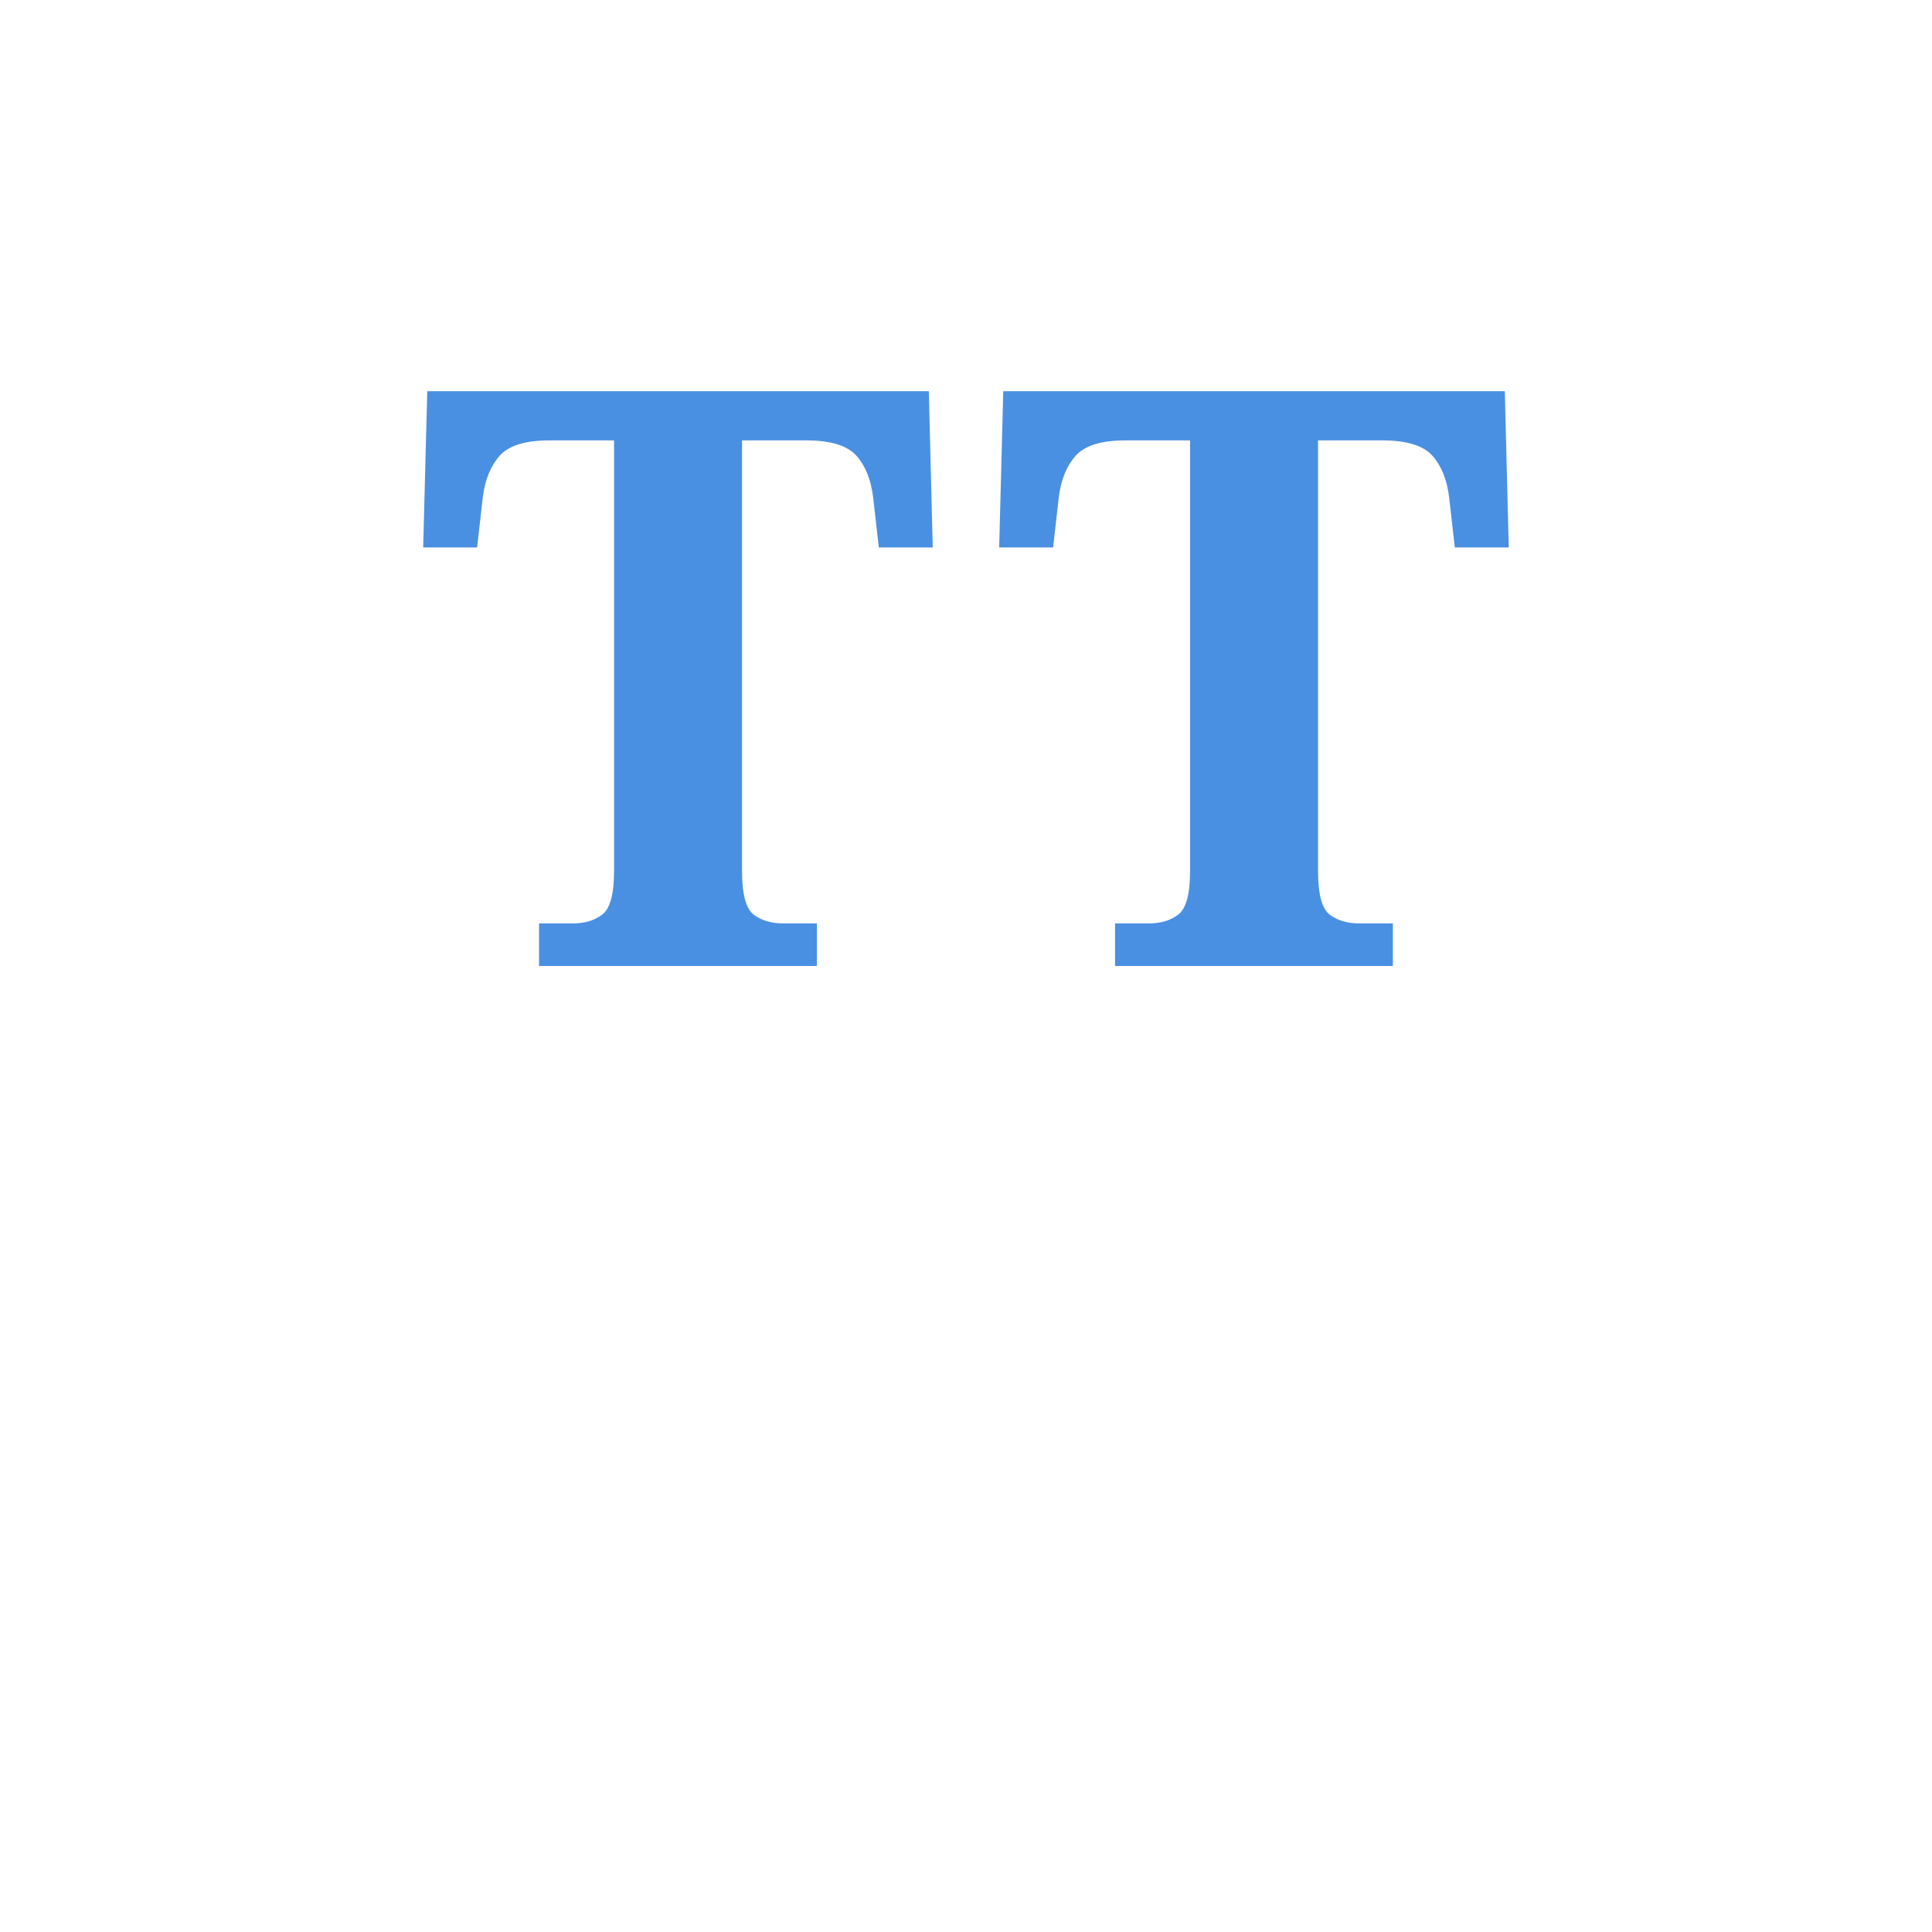
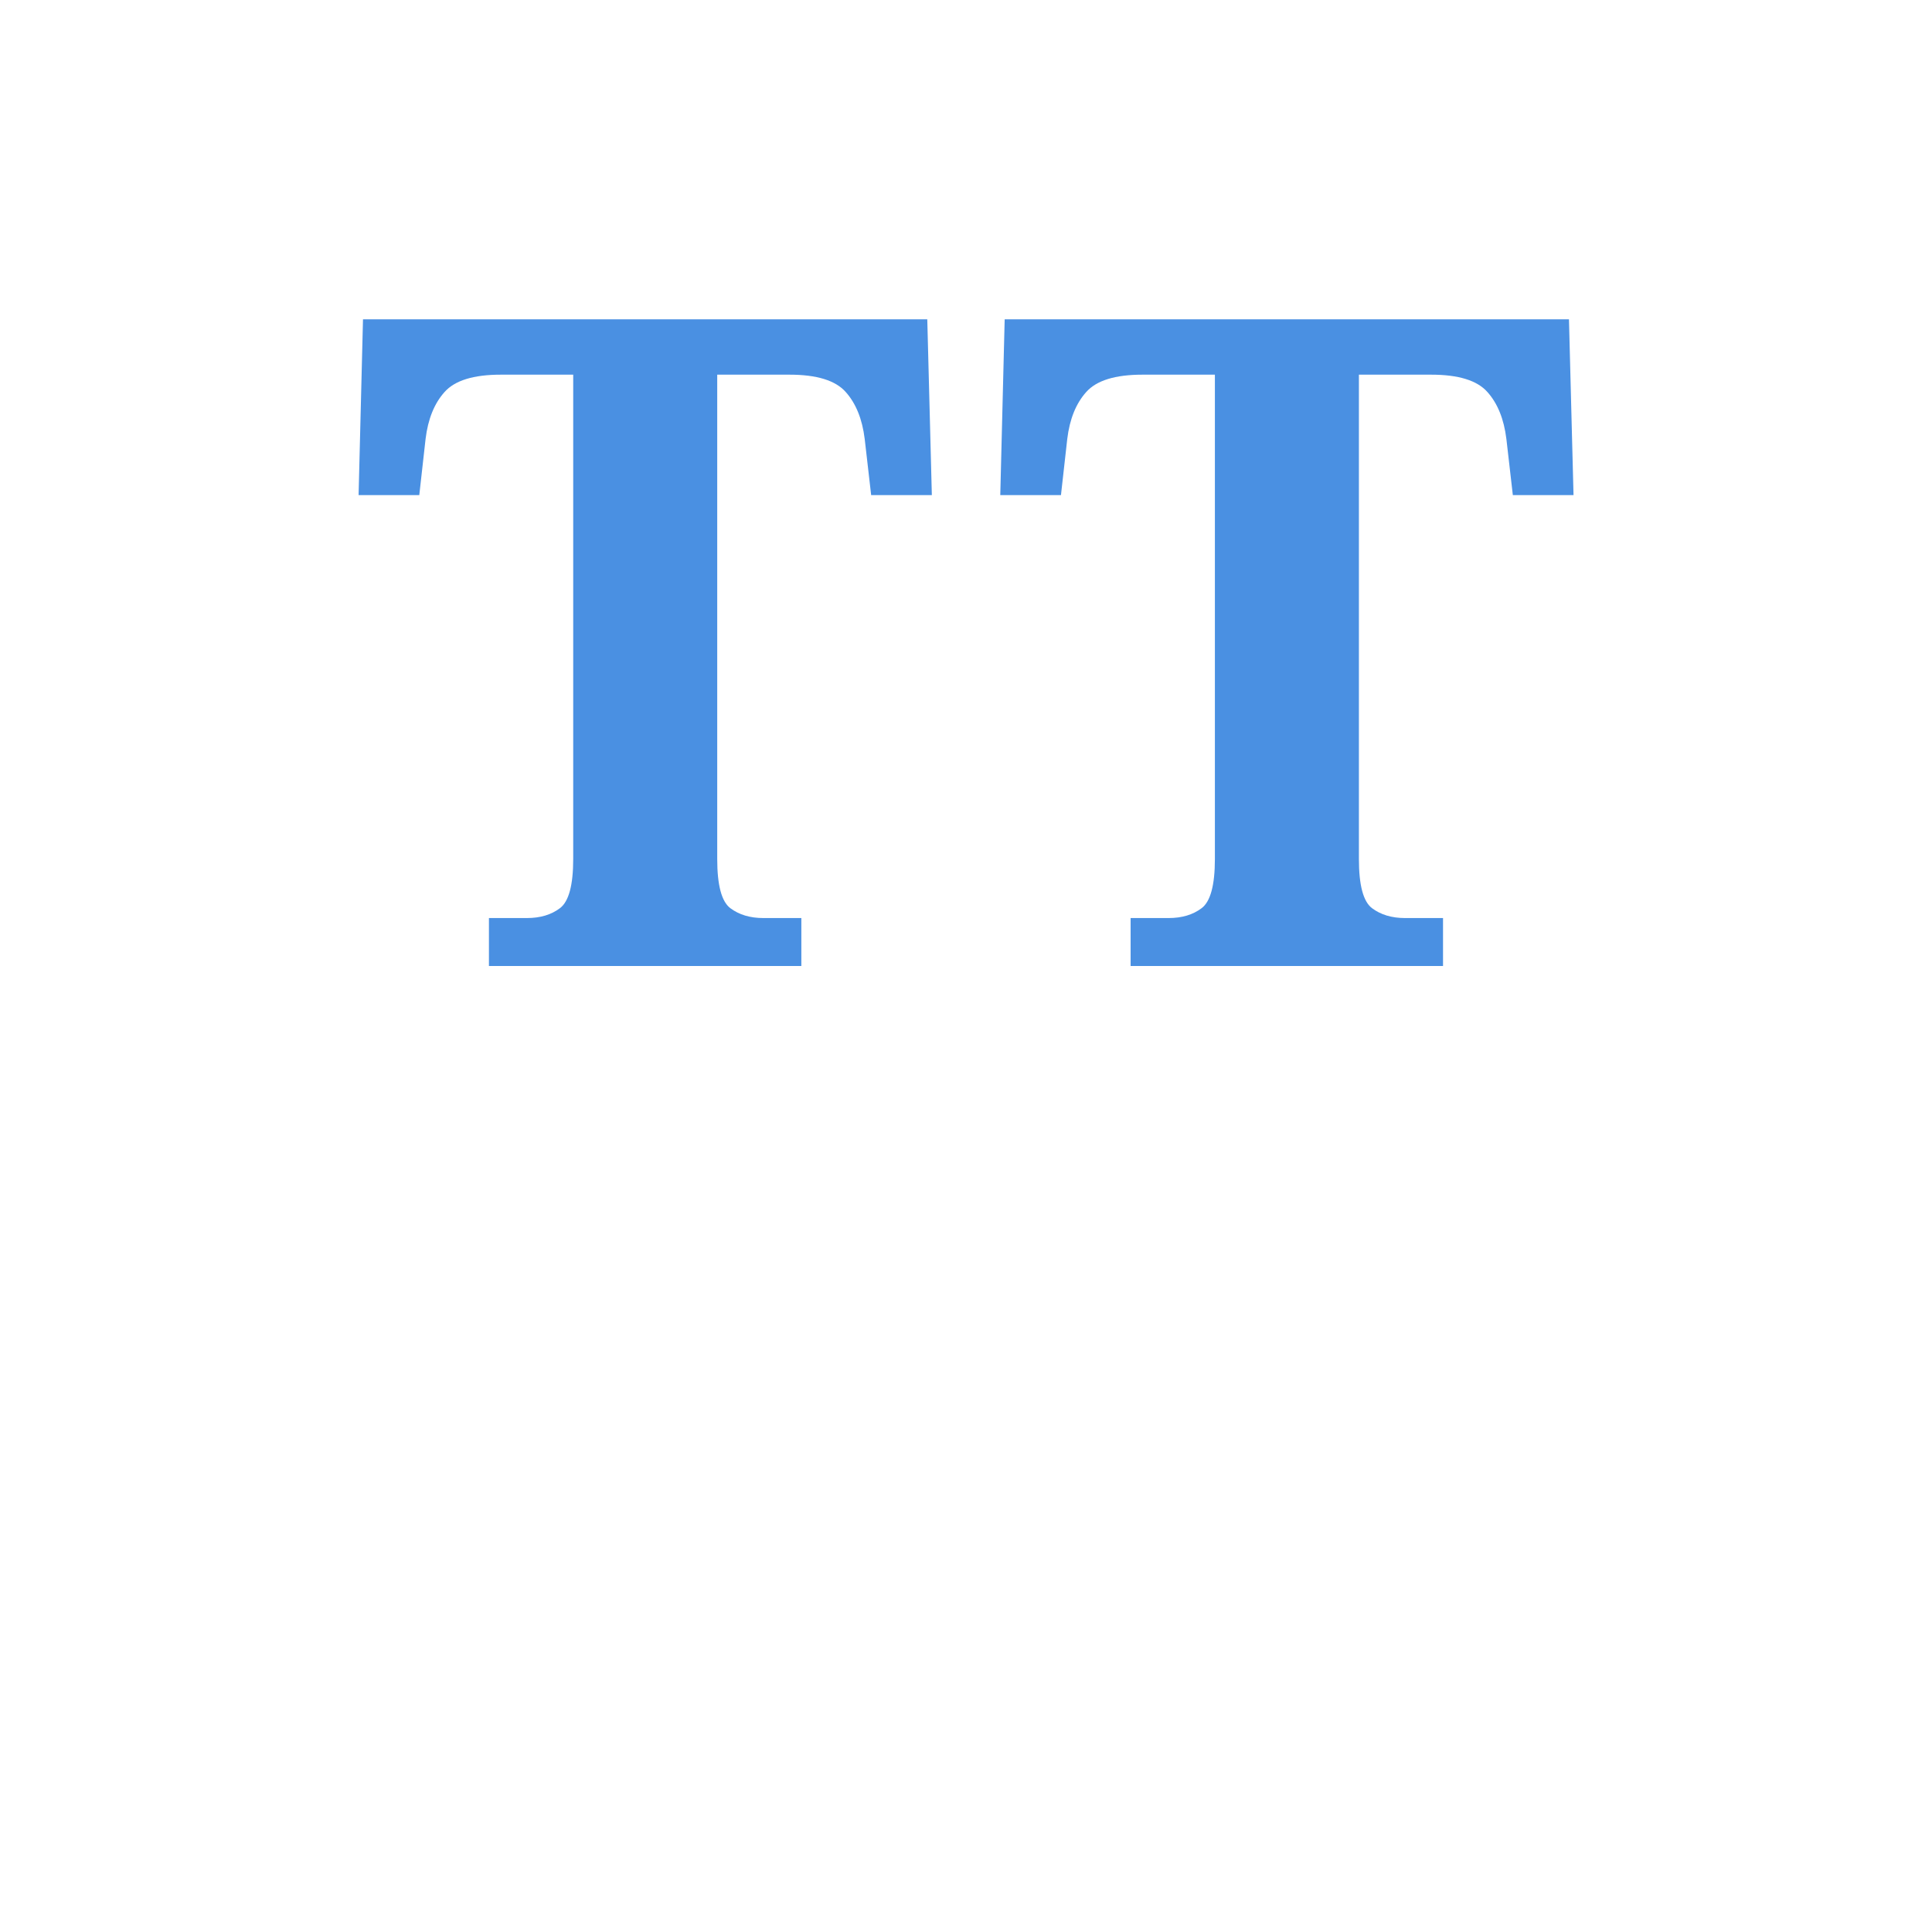
<svg xmlns="http://www.w3.org/2000/svg" width="192" height="192" viewBox="0 0 192 192">
  <rect width="192" height="192" fill="none" rx="24" />
-   <text x="50%" y="50%" fill="#4A90E2" font-size="80" font-family="Georgia, serif" font-weight="bold" text-anchor="middle" alignment-baseline="middle" letter-spacing="5">
+   <text x="50%" y="50%" fill="#4A90E2" font-size="90" font-family="Sitka Text,Segoe Script, serif" font-weight="bold" text-anchor="middle" alignment-baseline="middle" letter-spacing="5">
        TT
    </text>
</svg>
